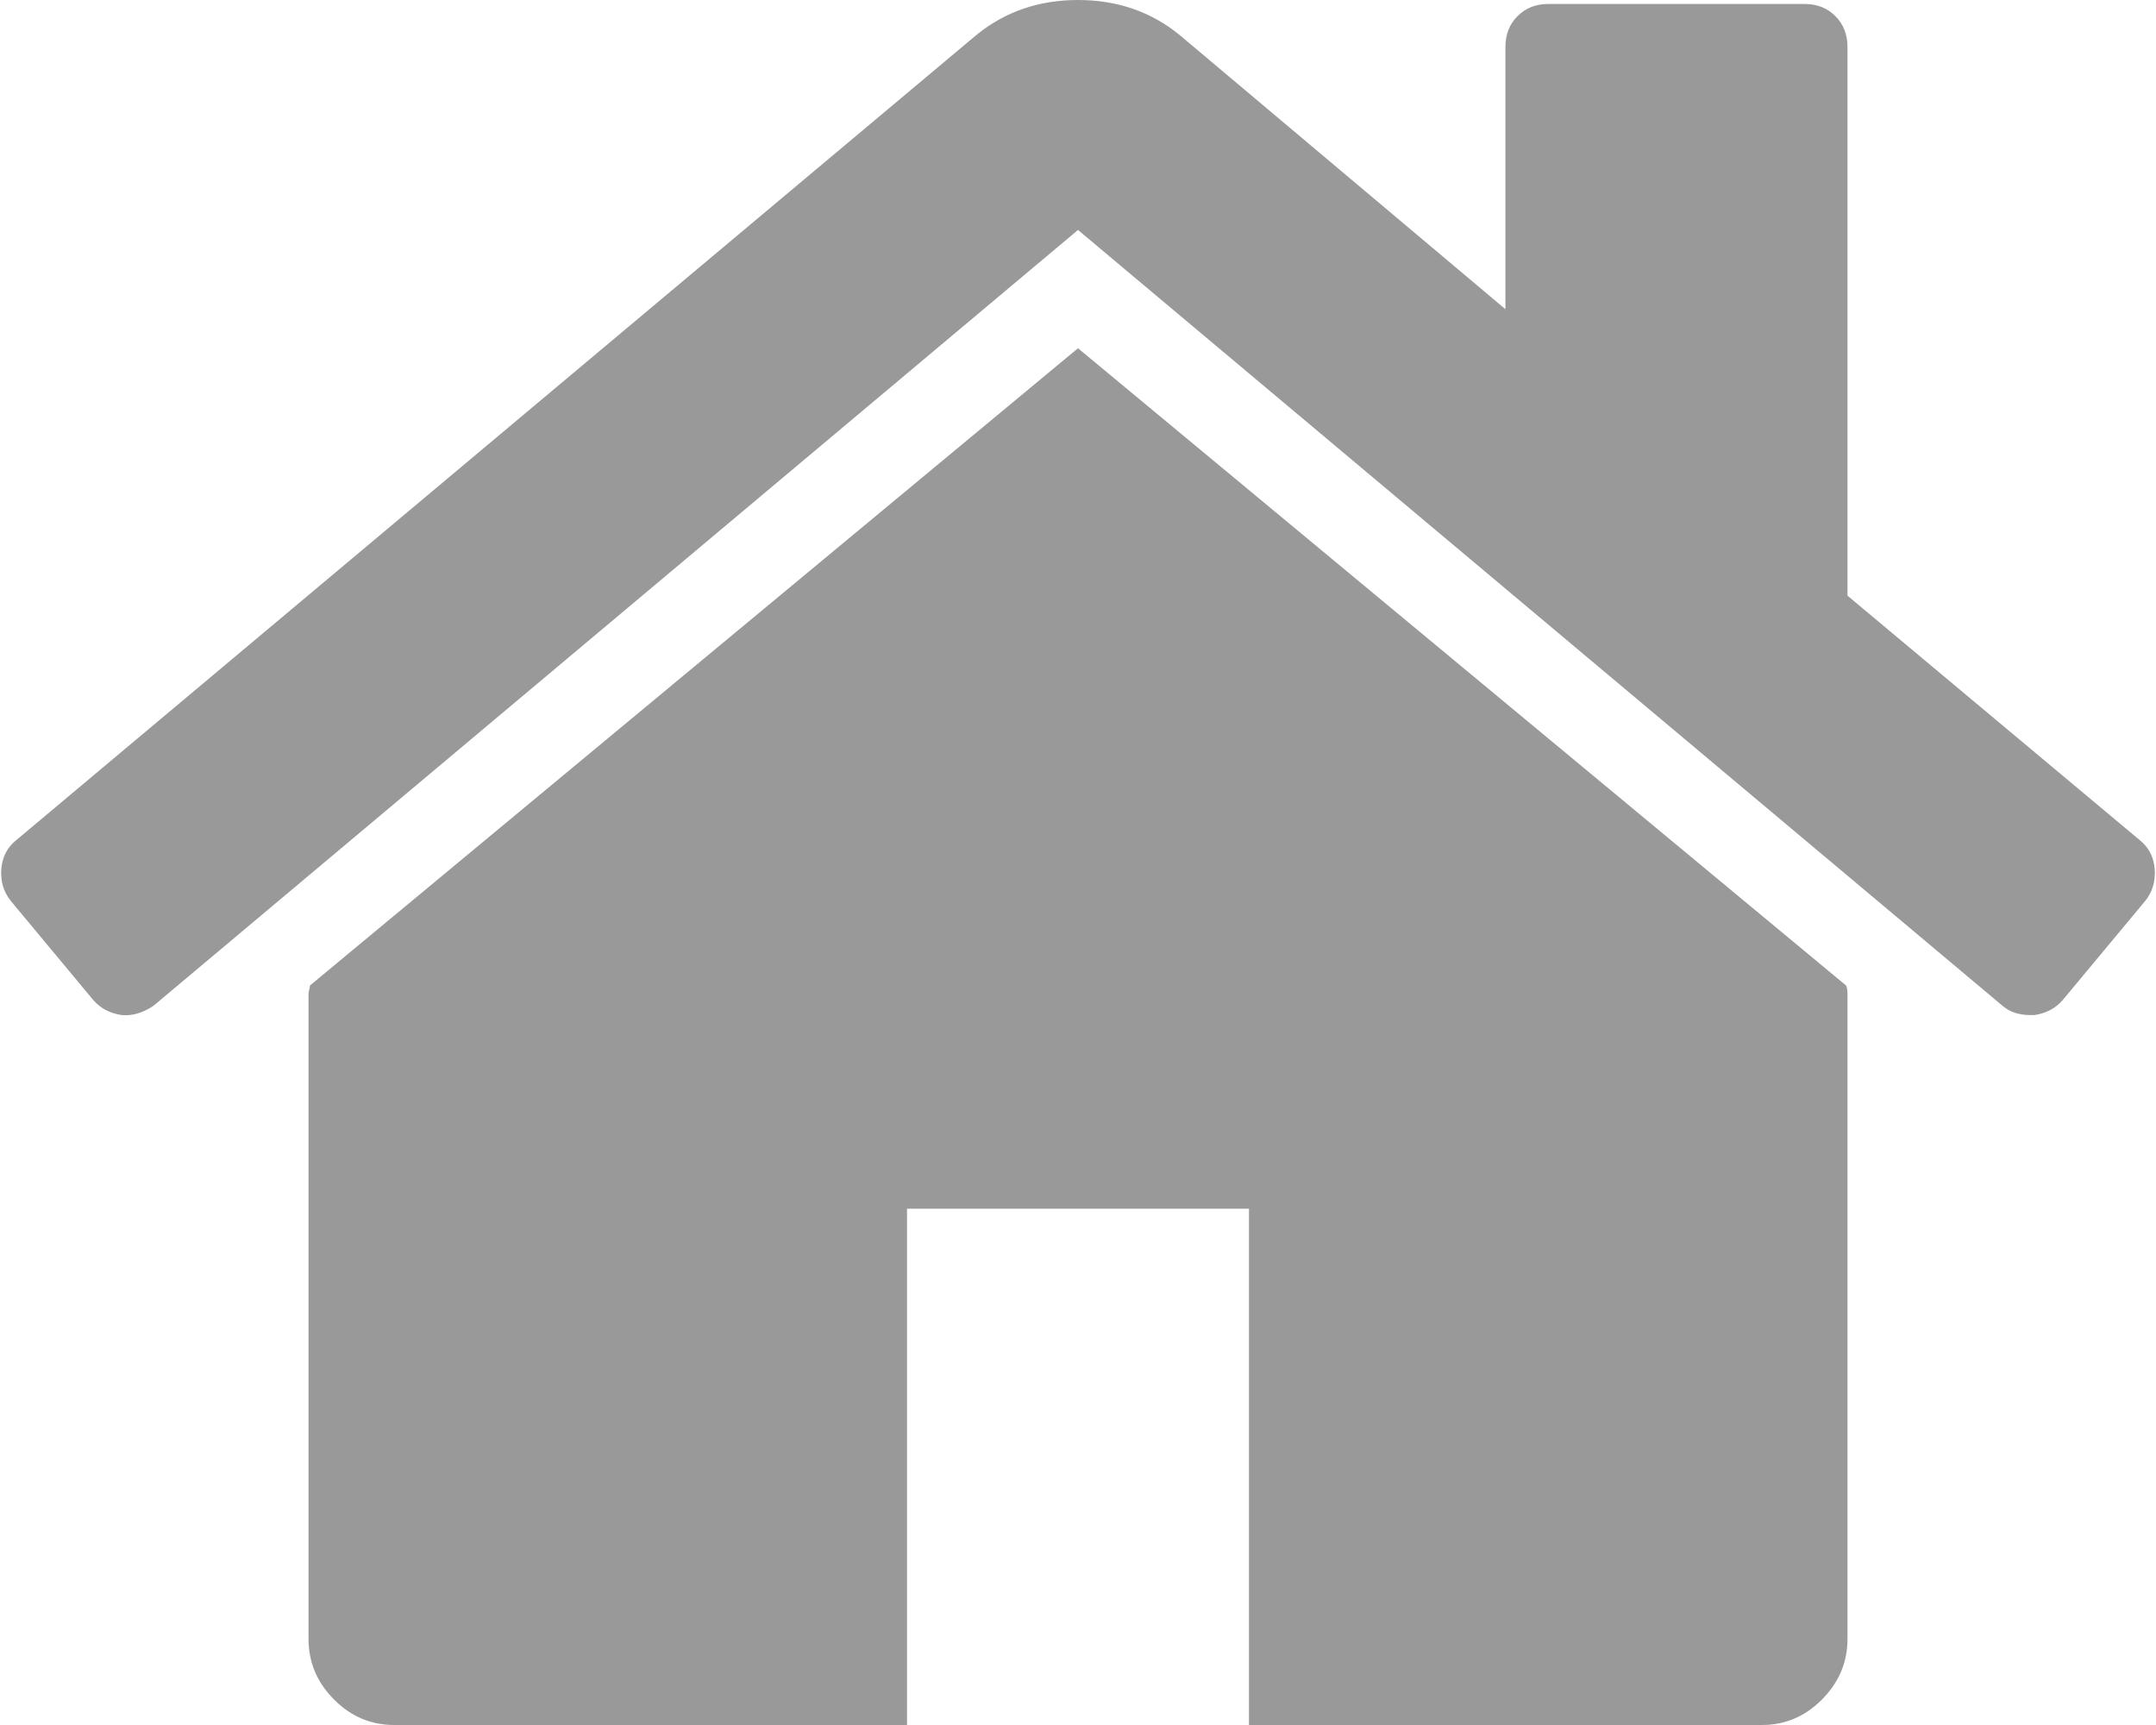
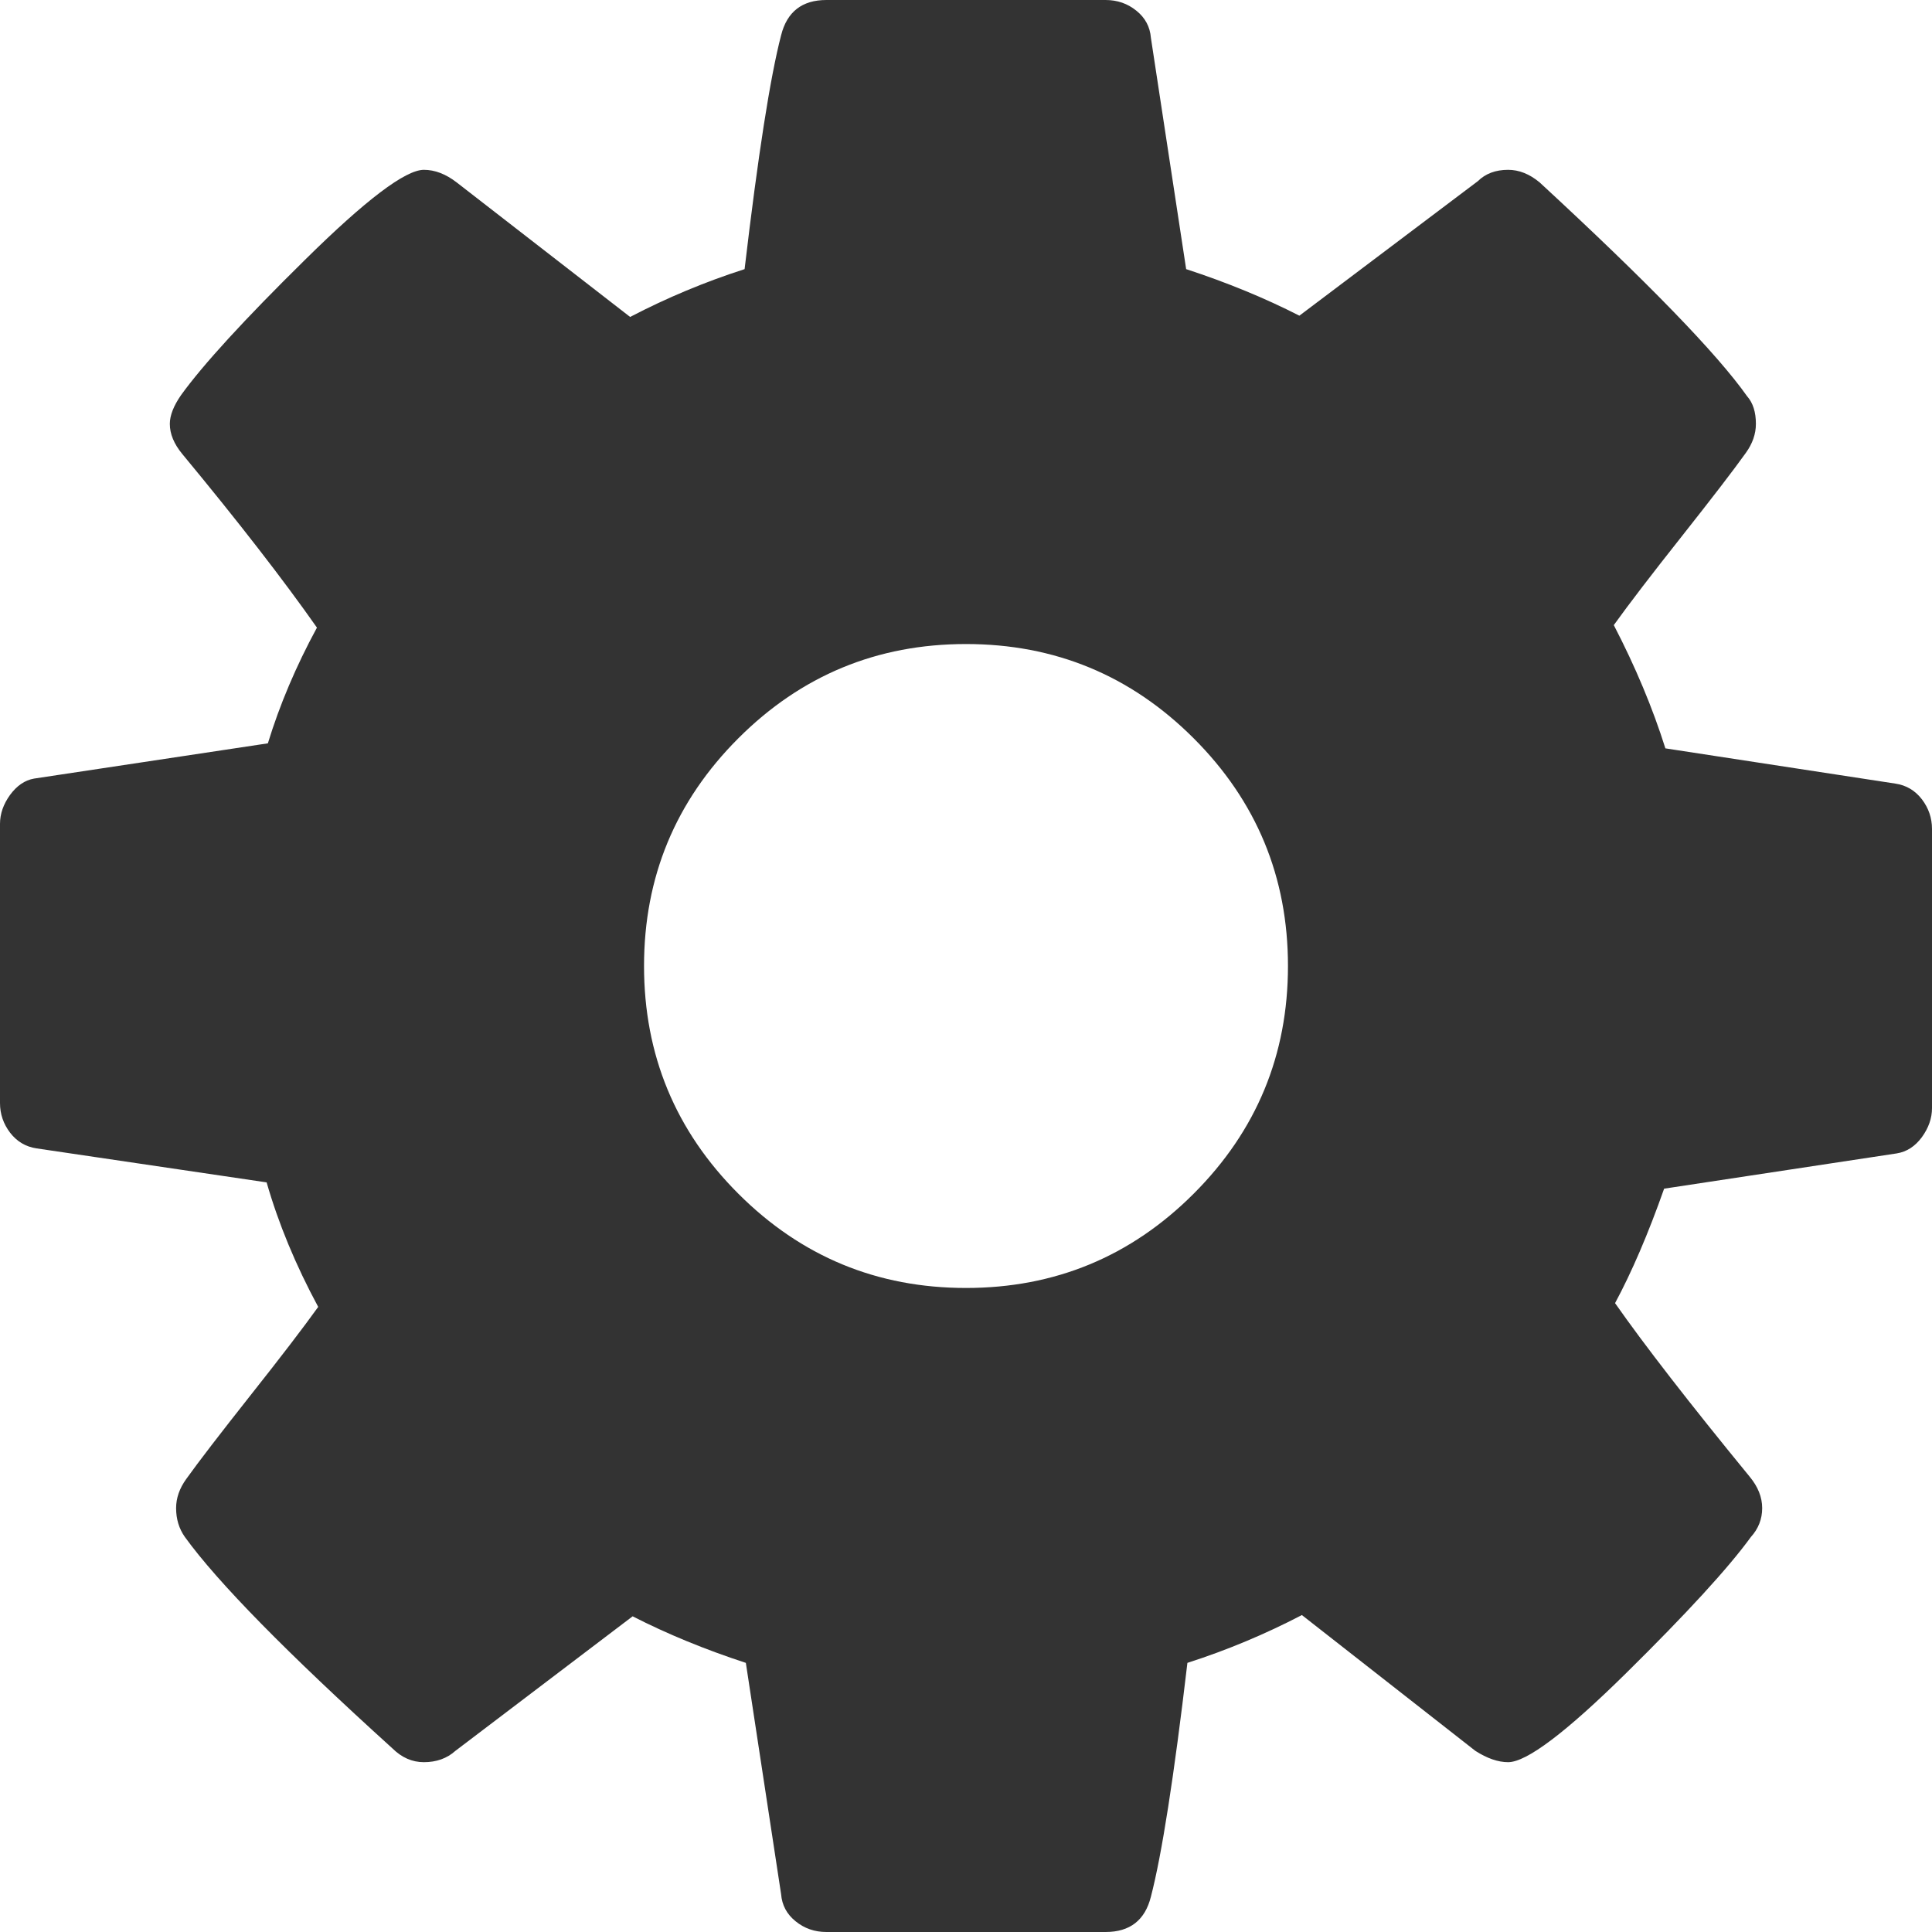
- <svg xmlns="http://www.w3.org/2000/svg" version="1.1" width="20px" height="16px">
-   <g transform="translate(-1102 -67 )">
-     <path d="M 17.125 9.141  C 17.133 9.158  17.138 9.183  17.138 9.216  L 17.138 15.202  C 17.138 15.418  17.059 15.605  16.902 15.763  C 16.745 15.921  16.559 16  16.344 16  L 11.586 16  L 11.586 11.211  L 8.414 11.211  L 8.414 16  L 3.656 16  C 3.441 16  3.255 15.921  3.098 15.763  C 2.941 15.605  2.862 15.418  2.862 15.202  L 2.862 9.216  C 2.862 9.208  2.865 9.195  2.869 9.178  C 2.873 9.162  2.875 9.149  2.875 9.141  L 10 3.23  L 17.125 9.141  Z M 19.988 8.062  C 19.996 8.175  19.967 8.272  19.901 8.355  L 19.133 9.278  C 19.067 9.353  18.98 9.399  18.872 9.415  L 18.835 9.415  C 18.728 9.415  18.641 9.386  18.575 9.328  L 10 2.133  L 1.425 9.328  C 1.326 9.395  1.227 9.424  1.128 9.415  C 1.02 9.399  0.933 9.353  0.867 9.278  L 0.099 8.355  C 0.033 8.272  0.004 8.175  0.012 8.062  C 0.021 7.95  0.066 7.861  0.149 7.794  L 9.058 0.324  C 9.323 0.108  9.637 0  10 0  C 10.363 0  10.677 0.108  10.942 0.324  L 13.965 2.868  L 13.965 0.436  C 13.965 0.32  14.002 0.224  14.077 0.15  C 14.151 0.075  14.246 0.037  14.362 0.037  L 16.741 0.037  C 16.857 0.037  16.952 0.075  17.026 0.15  C 17.1 0.224  17.138 0.32  17.138 0.436  L 17.138 5.525  L 19.851 7.794  C 19.934 7.861  19.979 7.95  19.988 8.062  Z " fill-rule="nonzero" fill="#999999" stroke="none" transform="matrix(1 0 0 1 1102 67 )" />
+ <svg xmlns="http://www.w3.org/2000/svg" version="1.1" width="20px" height="20px">
+   <g transform="translate(-14 -92 )">
+     <path d="M 12.357 12.357  C 13.008 11.706  13.333 10.92  13.333 10  C 13.333 9.08  13.008 8.294  12.357 7.643  C 11.706 6.992  10.92 6.667  10 6.667  C 9.08 6.667  8.294 6.992  7.643 7.643  C 6.992 8.294  6.667 9.08  6.667 10  C 6.667 10.92  6.992 11.706  7.643 12.357  C 8.294 13.008  9.08 13.333  10 13.333  C 10.92 13.333  11.706 13.008  12.357 12.357  Z M 19.896 8.275  C 19.965 8.366  20 8.468  20 8.581  L 20 11.471  C 20 11.576  19.965 11.675  19.896 11.771  C 19.826 11.866  19.74 11.923  19.635 11.94  L 17.227 12.305  C 17.062 12.773  16.892 13.168  16.719 13.49  C 17.023 13.924  17.487 14.523  18.112 15.286  C 18.199 15.391  18.242 15.499  18.242 15.612  C 18.242 15.725  18.203 15.825  18.125 15.911  C 17.891 16.233  17.461 16.701  16.836 17.318  C 16.211 17.934  15.803 18.242  15.612 18.242  C 15.508 18.242  15.395 18.203  15.273 18.125  L 13.477 16.719  C 13.095 16.918  12.7 17.083  12.292 17.214  C 12.153 18.394  12.027 19.201  11.914 19.635  C 11.853 19.878  11.697 20  11.445 20  L 8.555 20  C 8.433 20  8.327 19.963  8.236 19.889  C 8.145 19.816  8.095 19.722  8.086 19.609  L 7.721 17.214  C 7.296 17.075  6.905 16.914  6.549 16.732  L 4.714 18.125  C 4.627 18.203  4.518 18.242  4.388 18.242  C 4.266 18.242  4.158 18.194  4.062 18.099  C 2.969 17.109  2.253 16.38  1.914 15.911  C 1.853 15.825  1.823 15.725  1.823 15.612  C 1.823 15.508  1.858 15.408  1.927 15.312  C 2.057 15.13  2.279 14.842  2.591 14.447  C 2.904 14.052  3.138 13.746  3.294 13.529  C 3.06 13.095  2.882 12.665  2.76 12.24  L 0.378 11.888  C 0.265 11.871  0.174 11.816  0.104 11.725  C 0.035 11.634  0 11.532  0 11.419  L 0 8.529  C 0 8.424  0.035 8.325  0.104 8.229  C 0.174 8.134  0.256 8.077  0.352 8.06  L 2.773 7.695  C 2.895 7.296  3.064 6.897  3.281 6.497  C 2.934 6.003  2.47 5.404  1.888 4.701  C 1.801 4.596  1.758 4.492  1.758 4.388  C 1.758 4.301  1.797 4.201  1.875 4.089  C 2.101 3.776  2.528 3.309  3.158 2.689  C 3.787 2.068  4.197 1.758  4.388 1.758  C 4.501 1.758  4.614 1.801  4.727 1.888  L 6.523 3.281  C 6.905 3.082  7.3 2.917  7.708 2.786  C 7.847 1.606  7.973 0.799  8.086 0.365  C 8.147 0.122  8.303 0  8.555 0  L 11.445 0  C 11.567 0  11.673 0.037  11.764 0.111  C 11.855 0.184  11.905 0.278  11.914 0.391  L 12.279 2.786  C 12.704 2.925  13.095 3.086  13.451 3.268  L 15.299 1.875  C 15.378 1.797  15.482 1.758  15.612 1.758  C 15.725 1.758  15.833 1.801  15.938 1.888  C 17.057 2.921  17.773 3.659  18.086 4.102  C 18.147 4.171  18.177 4.266  18.177 4.388  C 18.177 4.492  18.142 4.592  18.073 4.688  C 17.943 4.87  17.721 5.158  17.409 5.553  C 17.096 5.948  16.862 6.254  16.706 6.471  C 16.931 6.905  17.109 7.331  17.24 7.747  L 19.622 8.112  C 19.735 8.129  19.826 8.184  19.896 8.275  Z " fill-rule="nonzero" fill="#333333" stroke="none" transform="matrix(1 0 0 1 14 92 )" />
  </g>
</svg>
